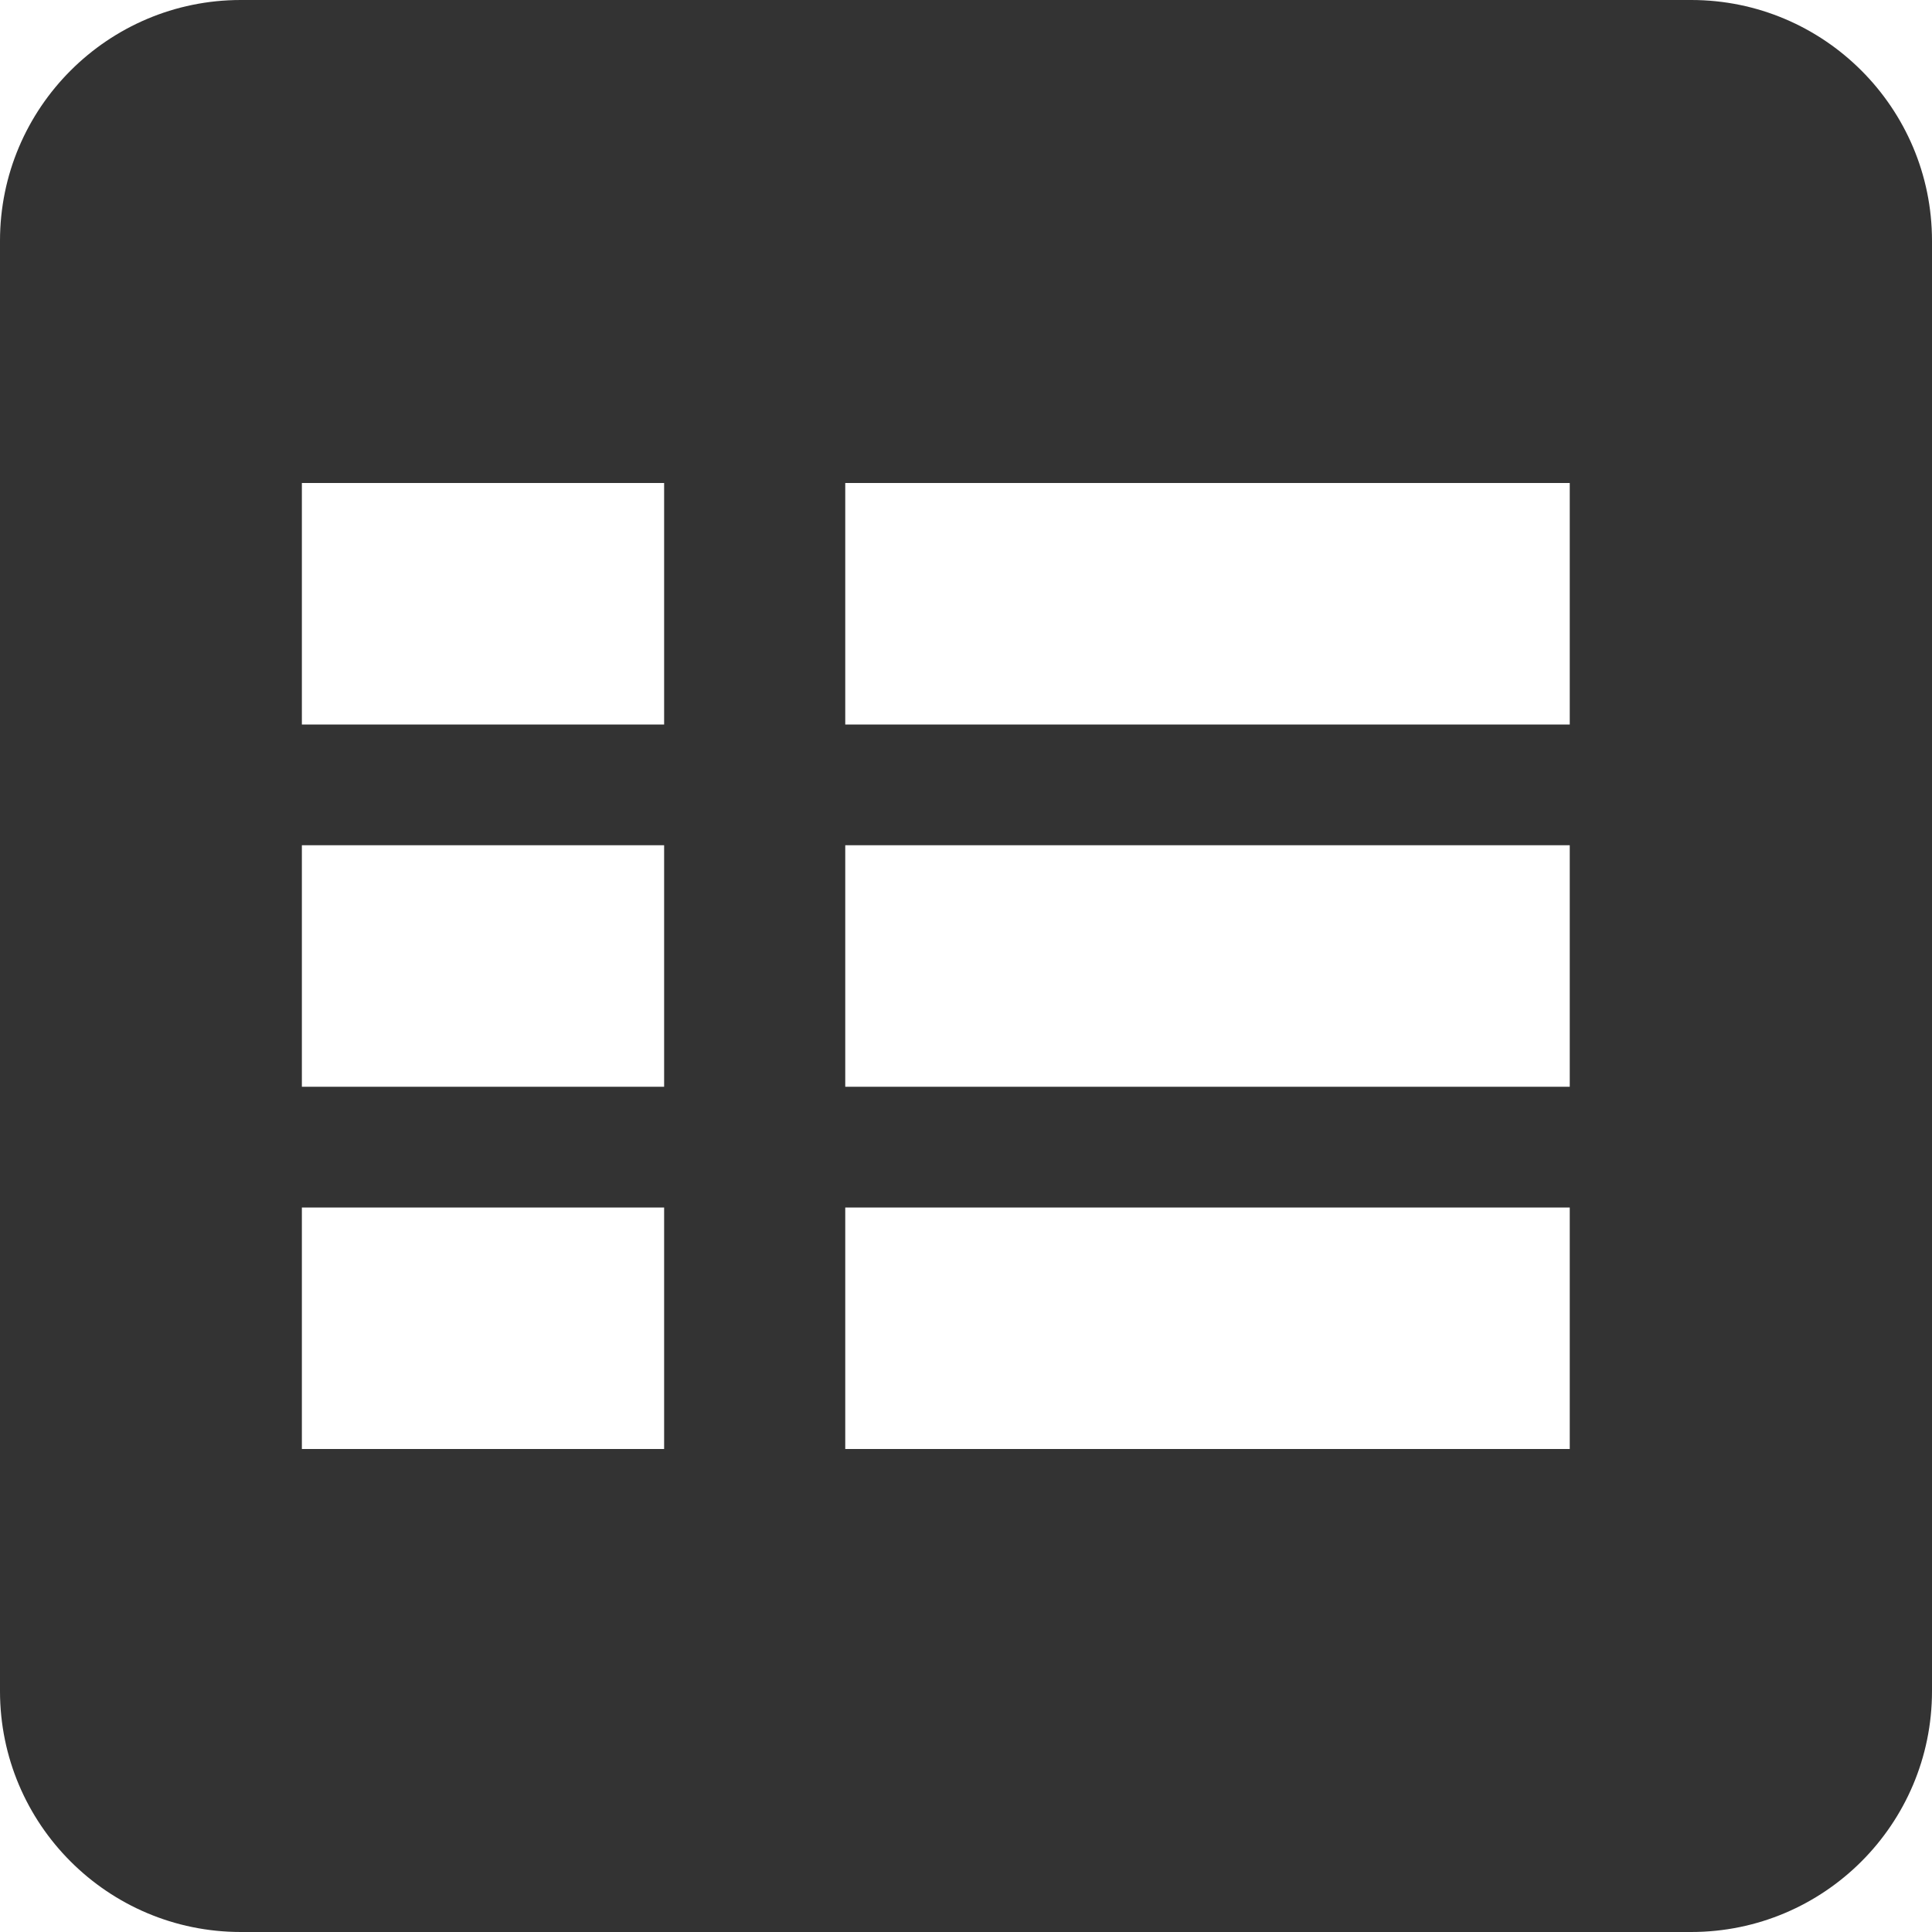
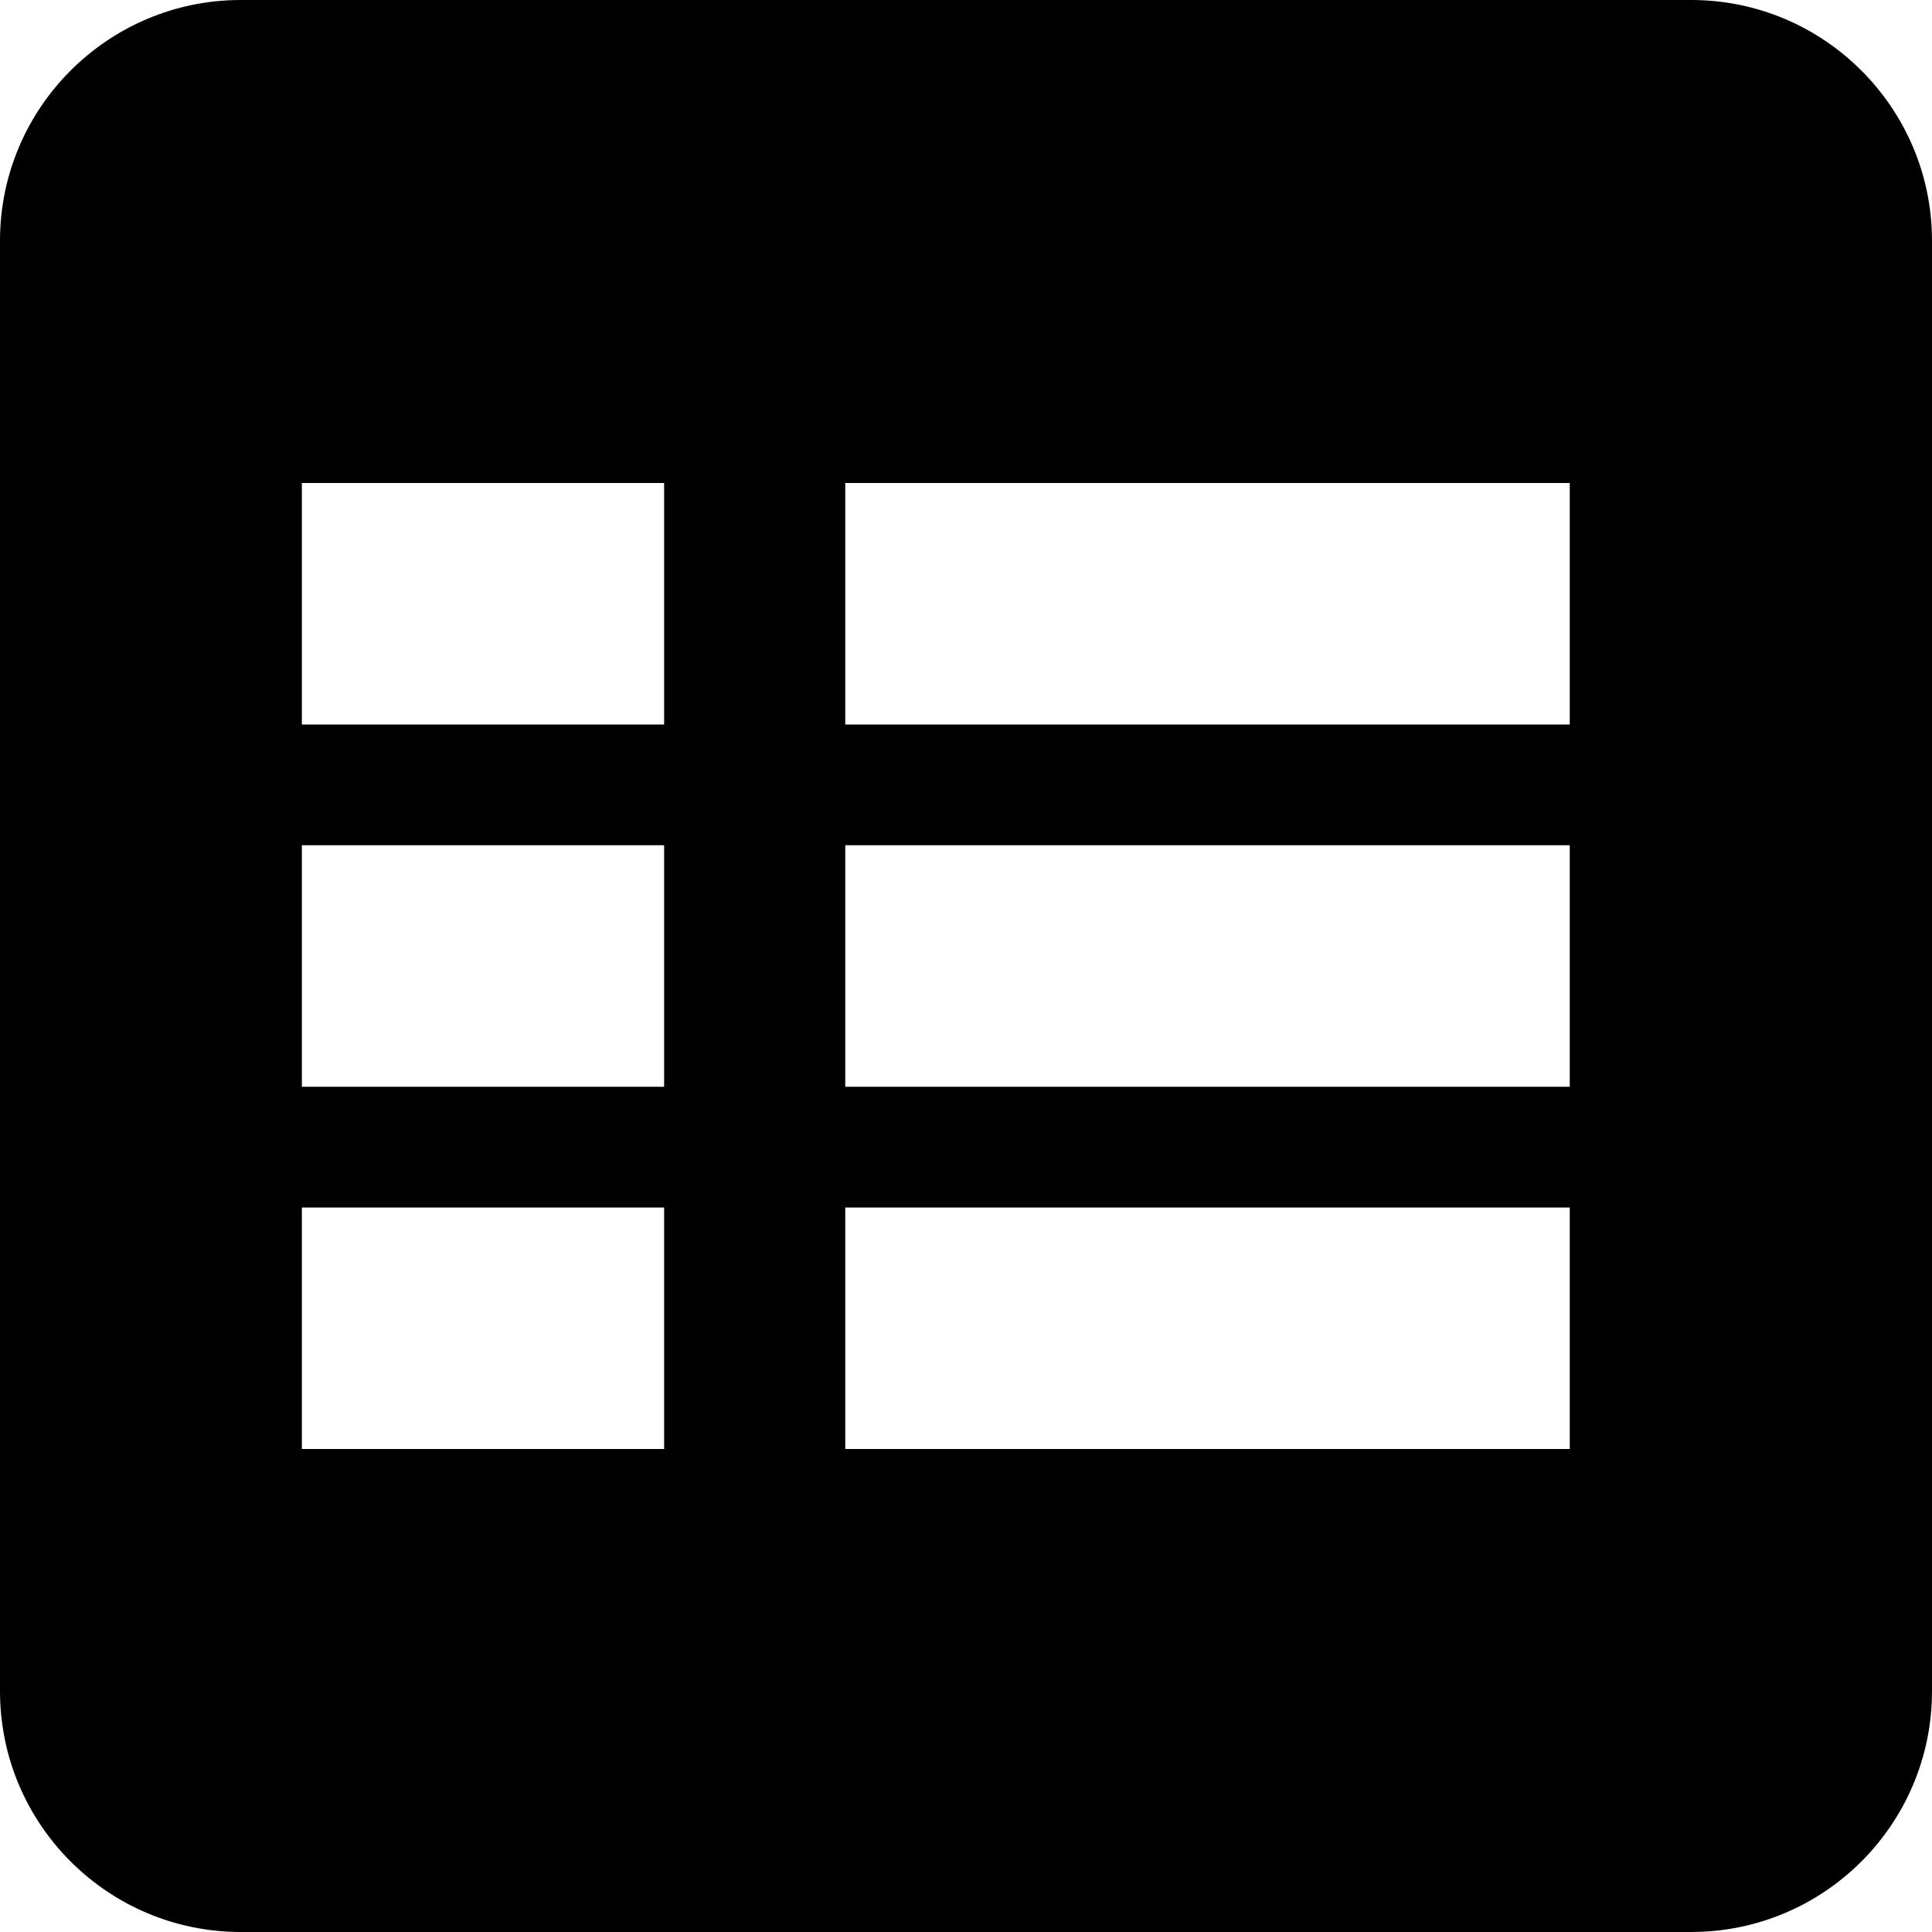
<svg xmlns="http://www.w3.org/2000/svg" class="icon" width="200px" height="200.00px" viewBox="0 0 1024 1024" version="1.1">
-   <path fill="#333333" d="M0 127.616C0 57.152 57.28 0 127.616 0h768.768C966.848 0 1024 57.28 1024 127.616v768.768A127.68 127.68 0 0 1 896.384 1024H127.616A127.68 127.68 0 0 1 0 896.384V127.616zM448 384h384V256H448v128z m0 192h384V448H448v128z m0 192h384v-128H448v128zM160 384h192V256h-192v128z m0 192h192V448h-192v128z m0 192h192v-128h-192v128z" />
+   <path d="M0 127.616C0 57.152 57.28 0 127.616 0h768.768C966.848 0 1024 57.28 1024 127.616v768.768A127.68 127.68 0 0 1 896.384 1024H127.616A127.68 127.68 0 0 1 0 896.384V127.616zM448 384h384V256H448v128z m0 192h384V448H448v128z m0 192h384v-128H448v128zM160 384h192V256h-192v128z m0 192h192V448h-192v128z m0 192h192v-128h-192v128z" />
</svg>
